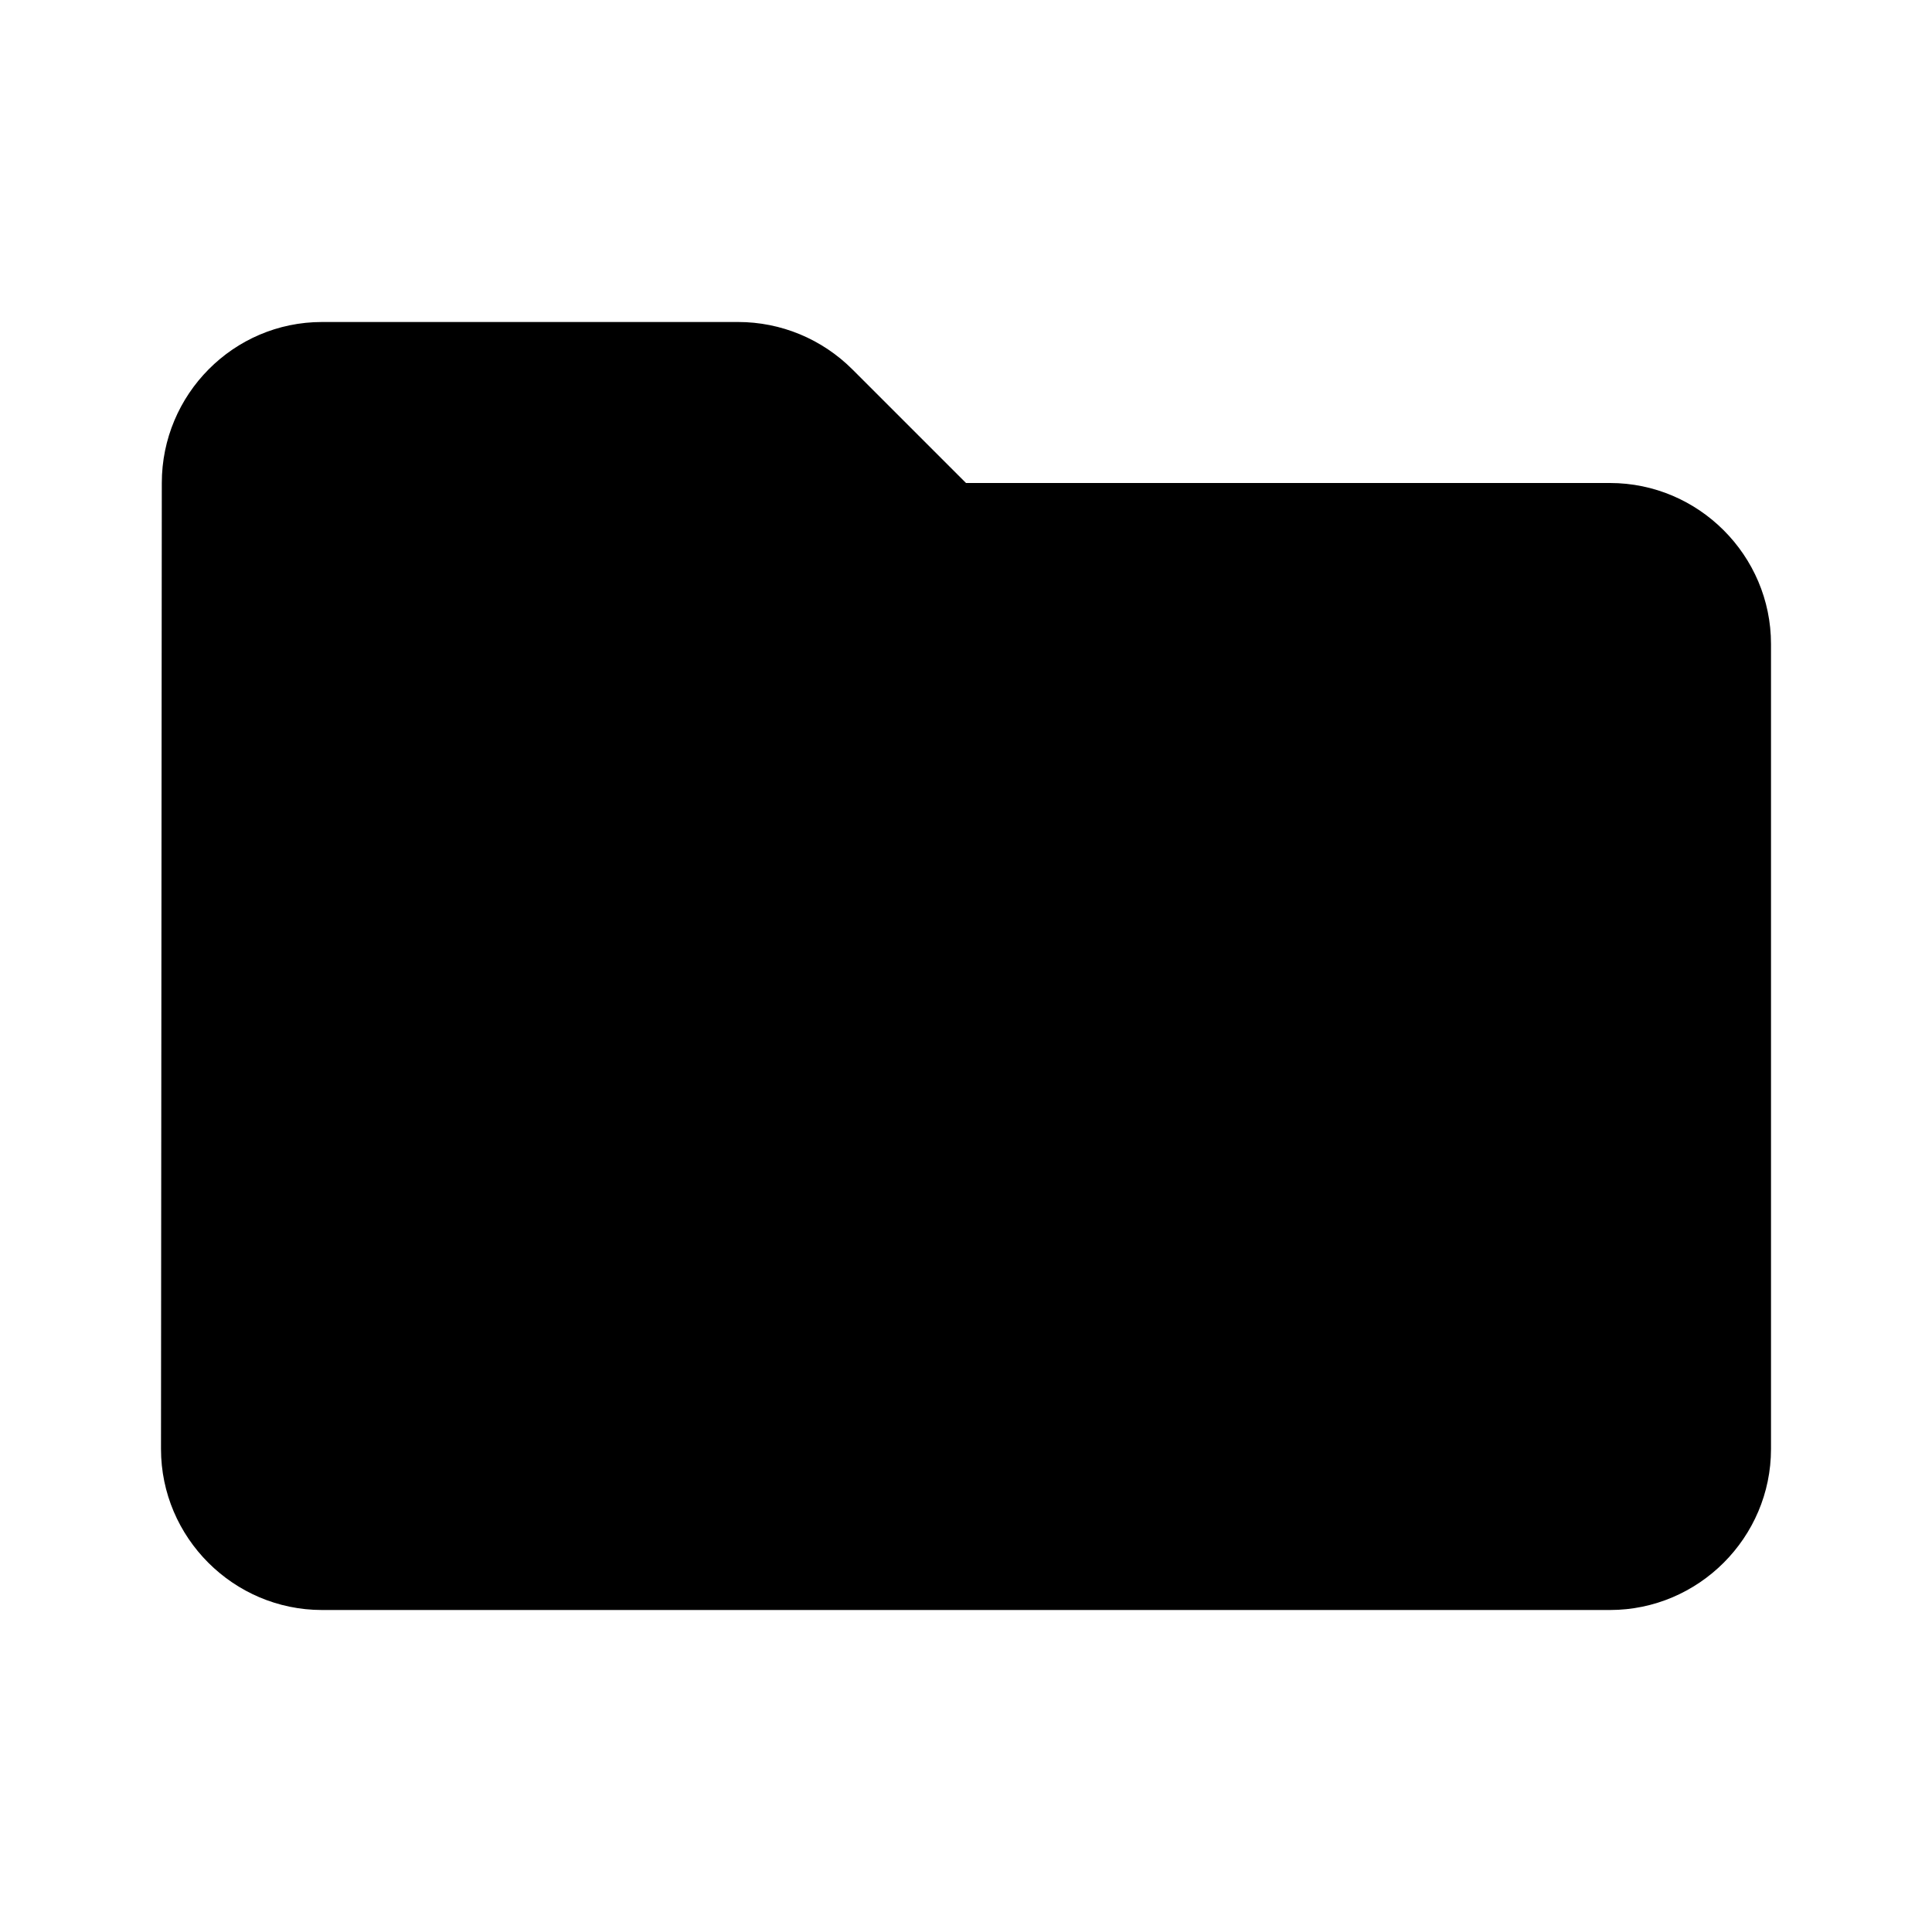
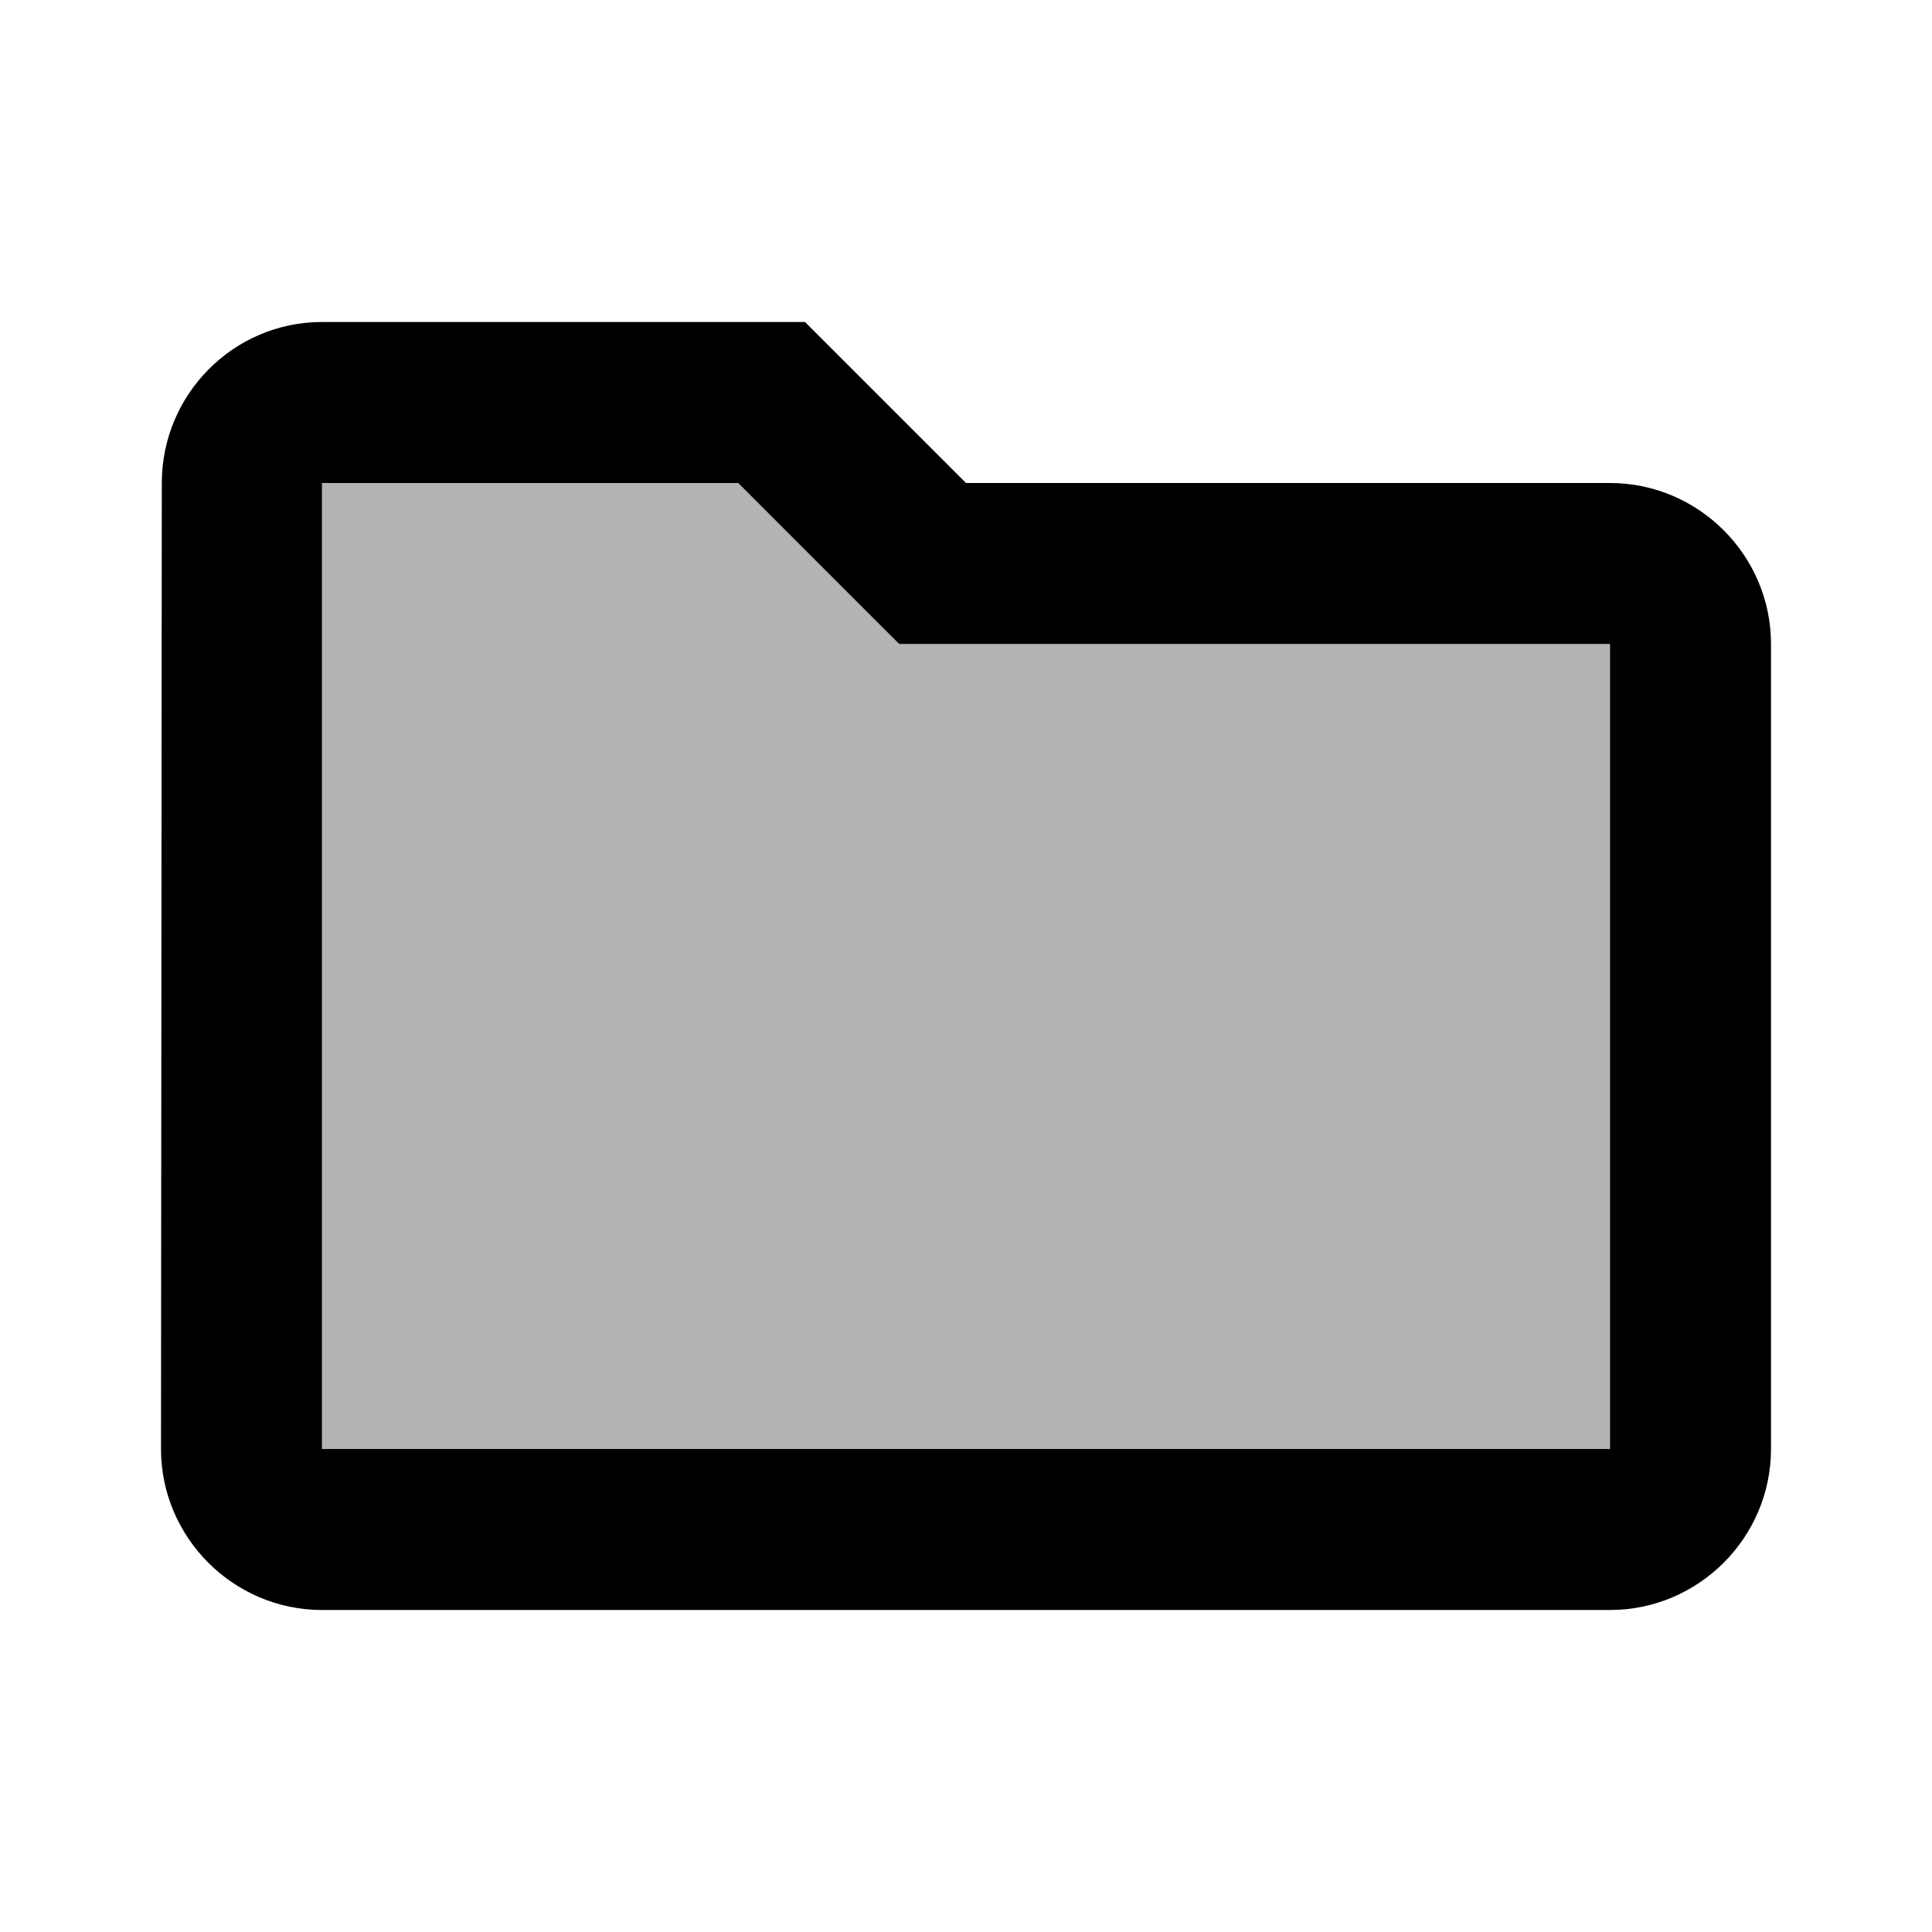
<svg xmlns="http://www.w3.org/2000/svg" width="24" height="24" viewBox="0 0 24 24">
  <path fill="none" d="M0 0h24v24H0V0z" />
-   <path d="M10.59 4.59C10.21 4.21 9.7 4 9.17 4H4c-1.1 0-1.99.9-1.99 2L2 18c0 1.1.9 2 2 2h16c1.1 0 2-.9 2-2V8c0-1.1-.9-2-2-2h-8l-1.41-1.41z" />
+   <path opacity=".3" d="M11.17 8l-.58-.59L9.17 6H4v12h16V8h-8z" />
+   <path d="M20 6h-8l-2-2H4c-1.1 0-1.99.9-1.99 2L2 18c0 1.1.9 2 2 2h16c1.1 0 2-.9 2-2V8c0-1.1-.9-2-2-2zm0 12H4V6h5.17l1.41 1.41.59.59H20v10z" />
</svg>
